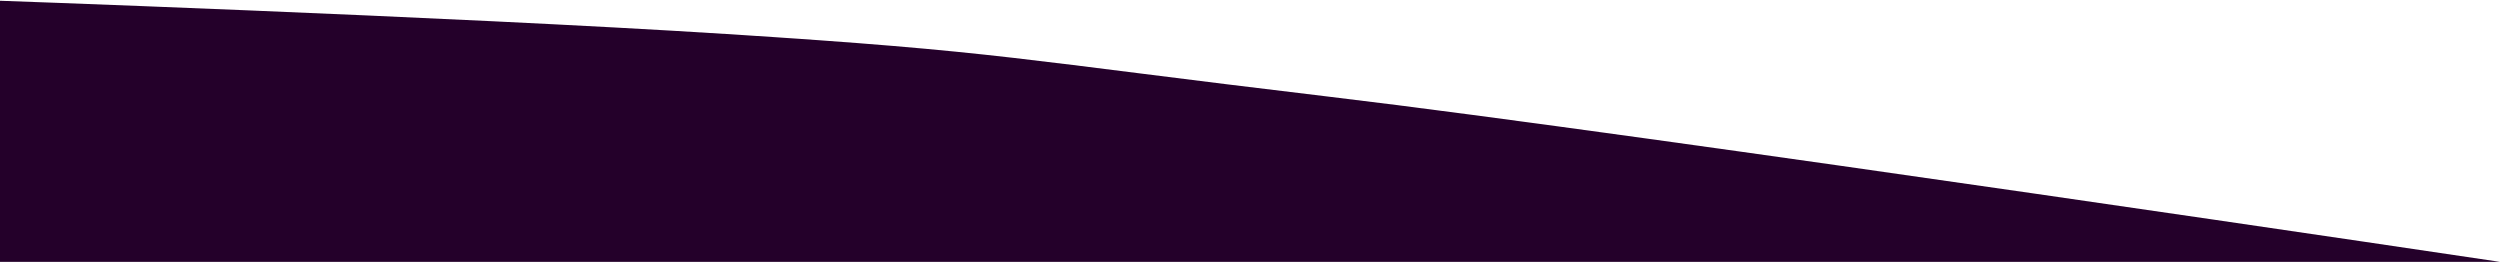
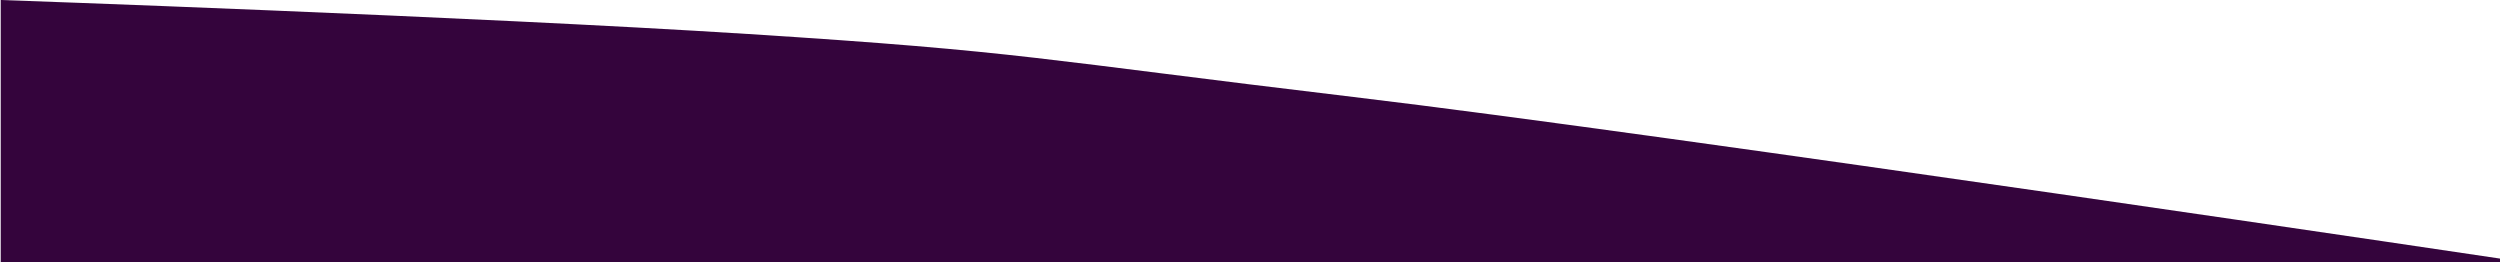
- <svg xmlns="http://www.w3.org/2000/svg" width="1728" height="181" viewBox="0 0 1728 181" fill="none">
-   <path d="M920 67C1139.63 93.19 1728 181 1728 181H920H-14.5V0C-14.5 0 310.511 11.324 502 23.5C693.489 35.676 700.371 40.81 920 67Z" fill="#24002A" />
+ <svg xmlns="http://www.w3.org/2000/svg" width="1727" height="181" viewBox="0 0 1727 181" fill="none">
+   <path d="M935 67C1154.63 93.19 1743 181 1743 181H935H0.5V0C0.5 0 325.511 11.324 517 23.5C708.489 35.676 715.371 40.81 935 67Z" fill="#34043C" />
</svg>
